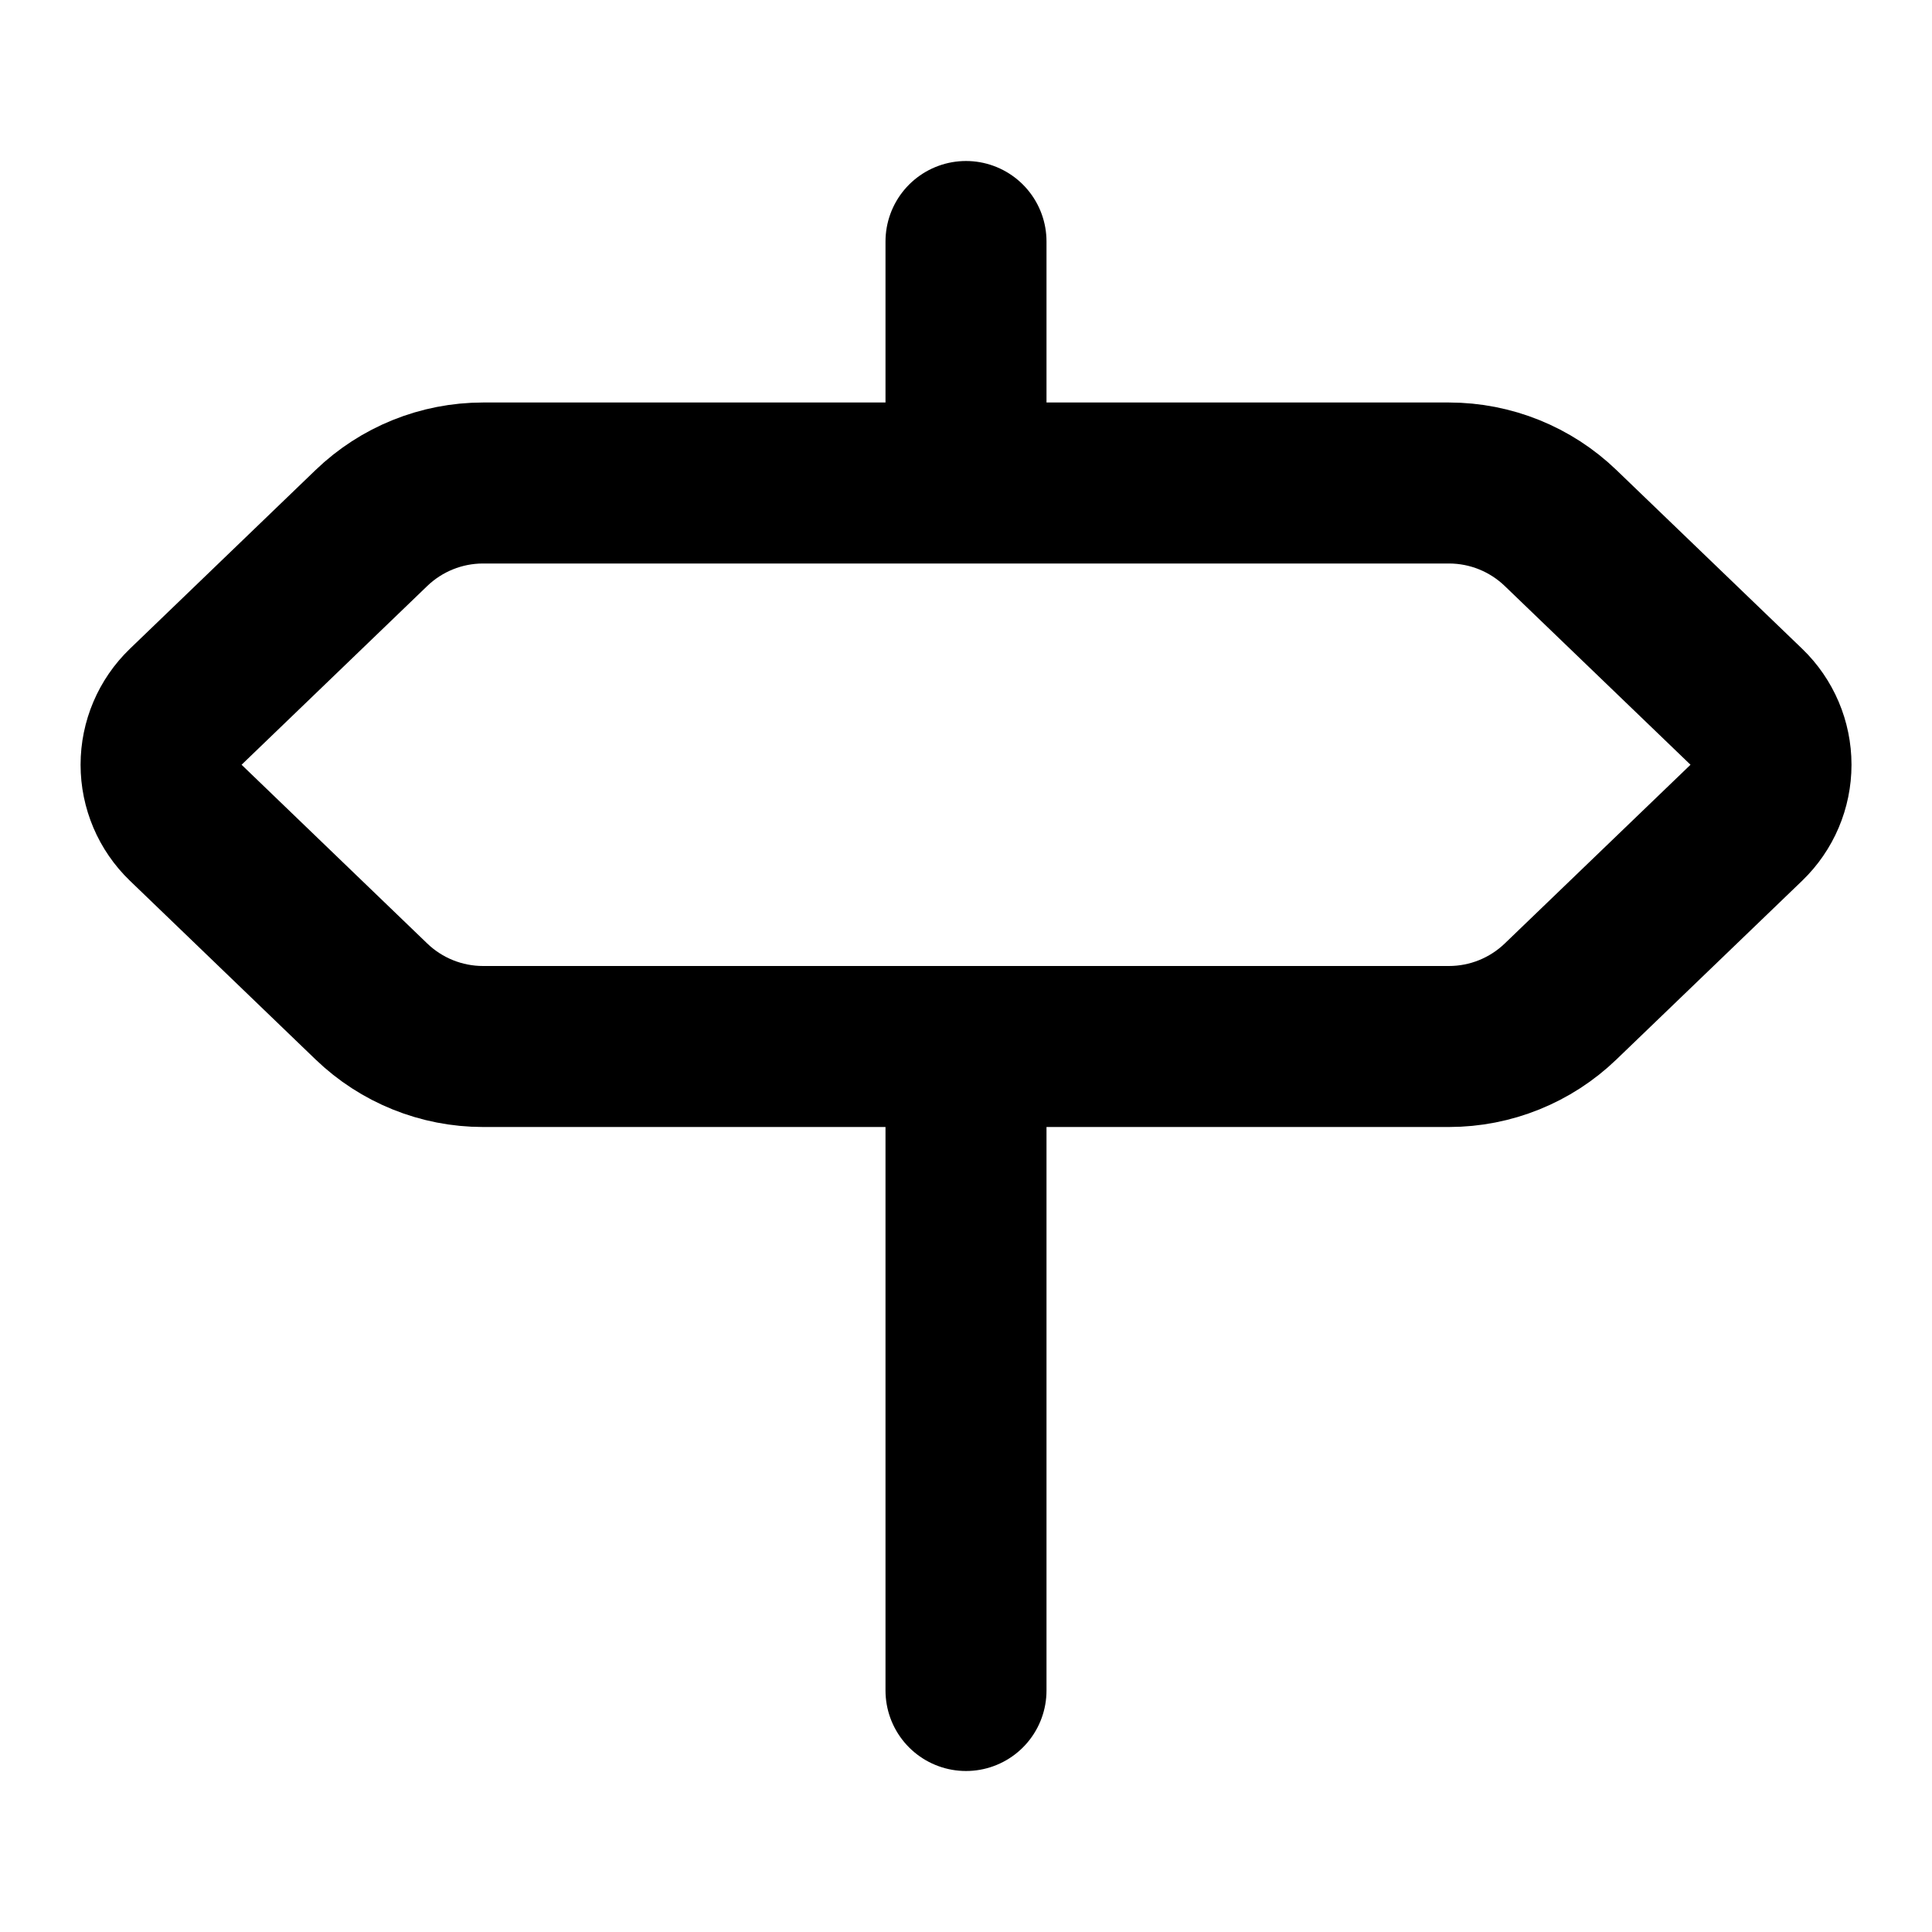
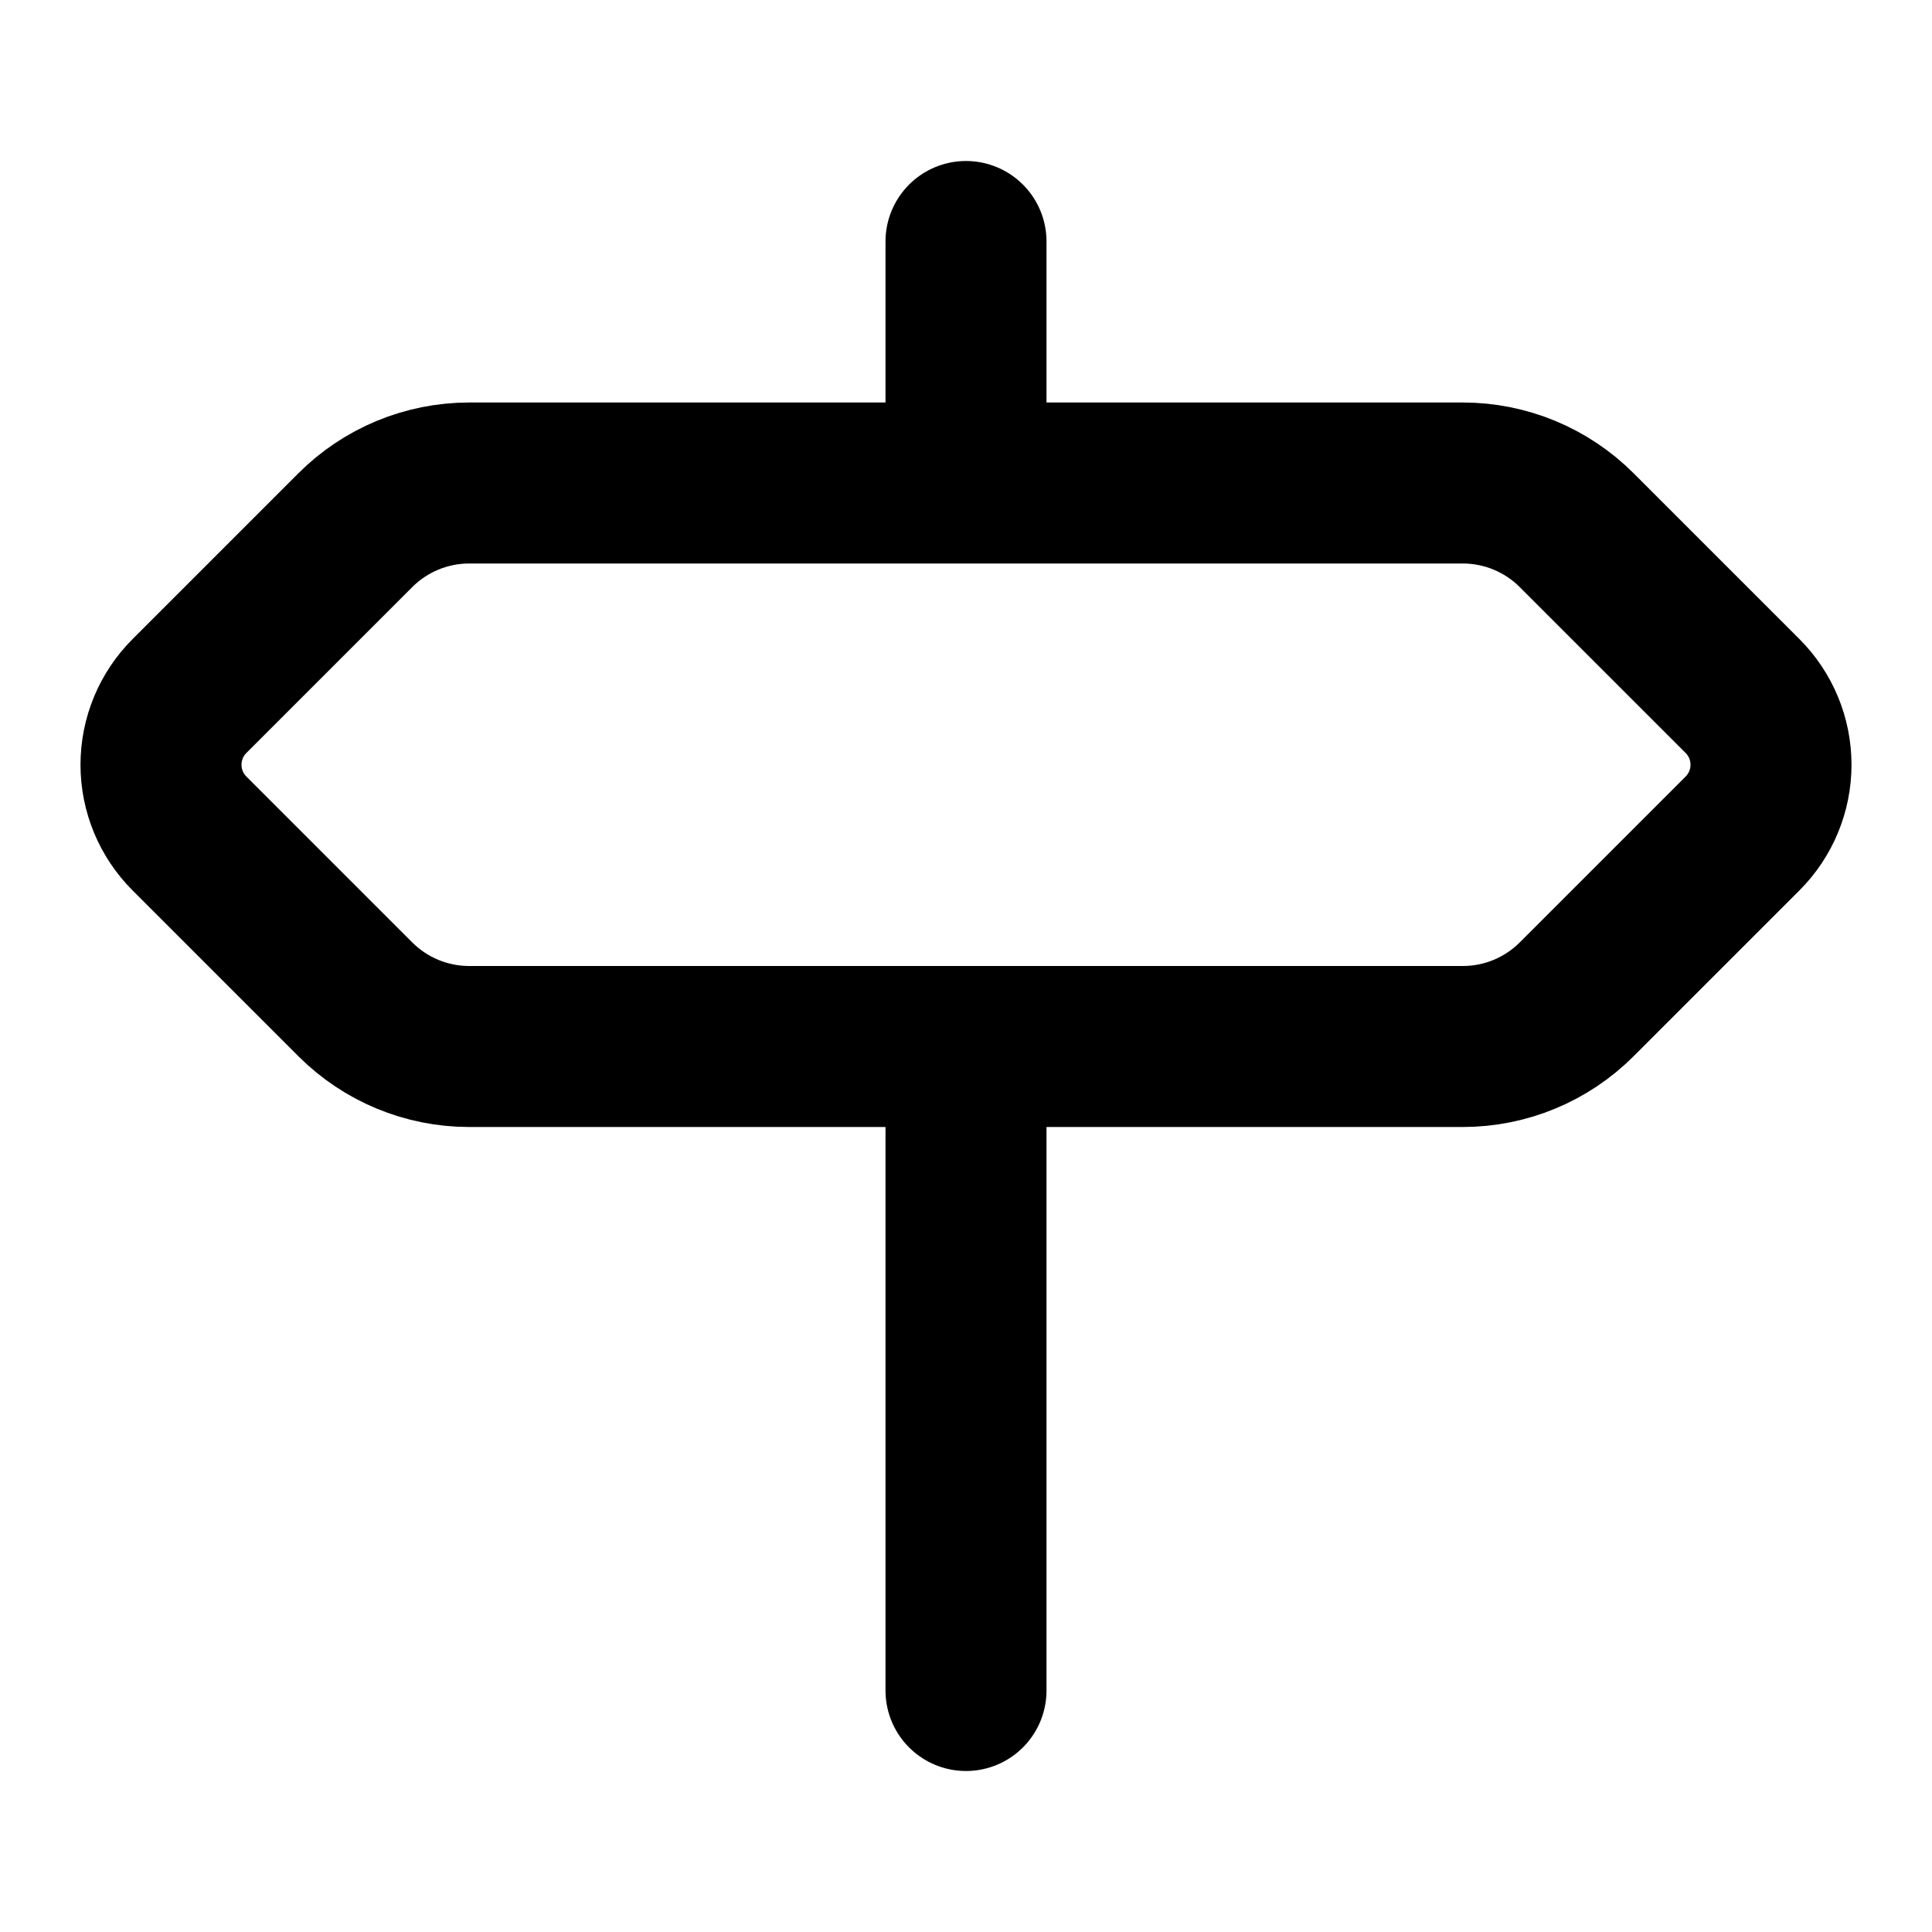
<svg xmlns="http://www.w3.org/2000/svg" width="24" height="24" fill="none" stroke="currentColor" stroke-linecap="round" stroke-linejoin="round" stroke-width="2" viewBox="0 0 24 24">
-   <path d="M12 13v8M12 3v3M18 6a2 2 0 0 1 1.387.56l2.307 2.22a1 1 0 0 1 0 1.44l-2.307 2.22A2 2 0 0 1 18 13H6a2 2 0 0 1-1.387-.56l-2.306-2.22a1 1 0 0 1 0-1.44l2.306-2.22A2 2 0 0 1 6 6z" />
+   <path d="M12 13v8M12 3v3M2.354 10.354a1.207 1.207 0 0 1 0-1.708l2.06-2.06A2 2 0 0 1 5.828 6h12.344a2 2 0 0 1 1.414.586l2.06 2.06a1.207 1.207 0 0 1 0 1.708l-2.06 2.06a2 2 0 0 1-1.414.586H5.828a2 2 0 0 1-1.414-.586z" />
</svg>
